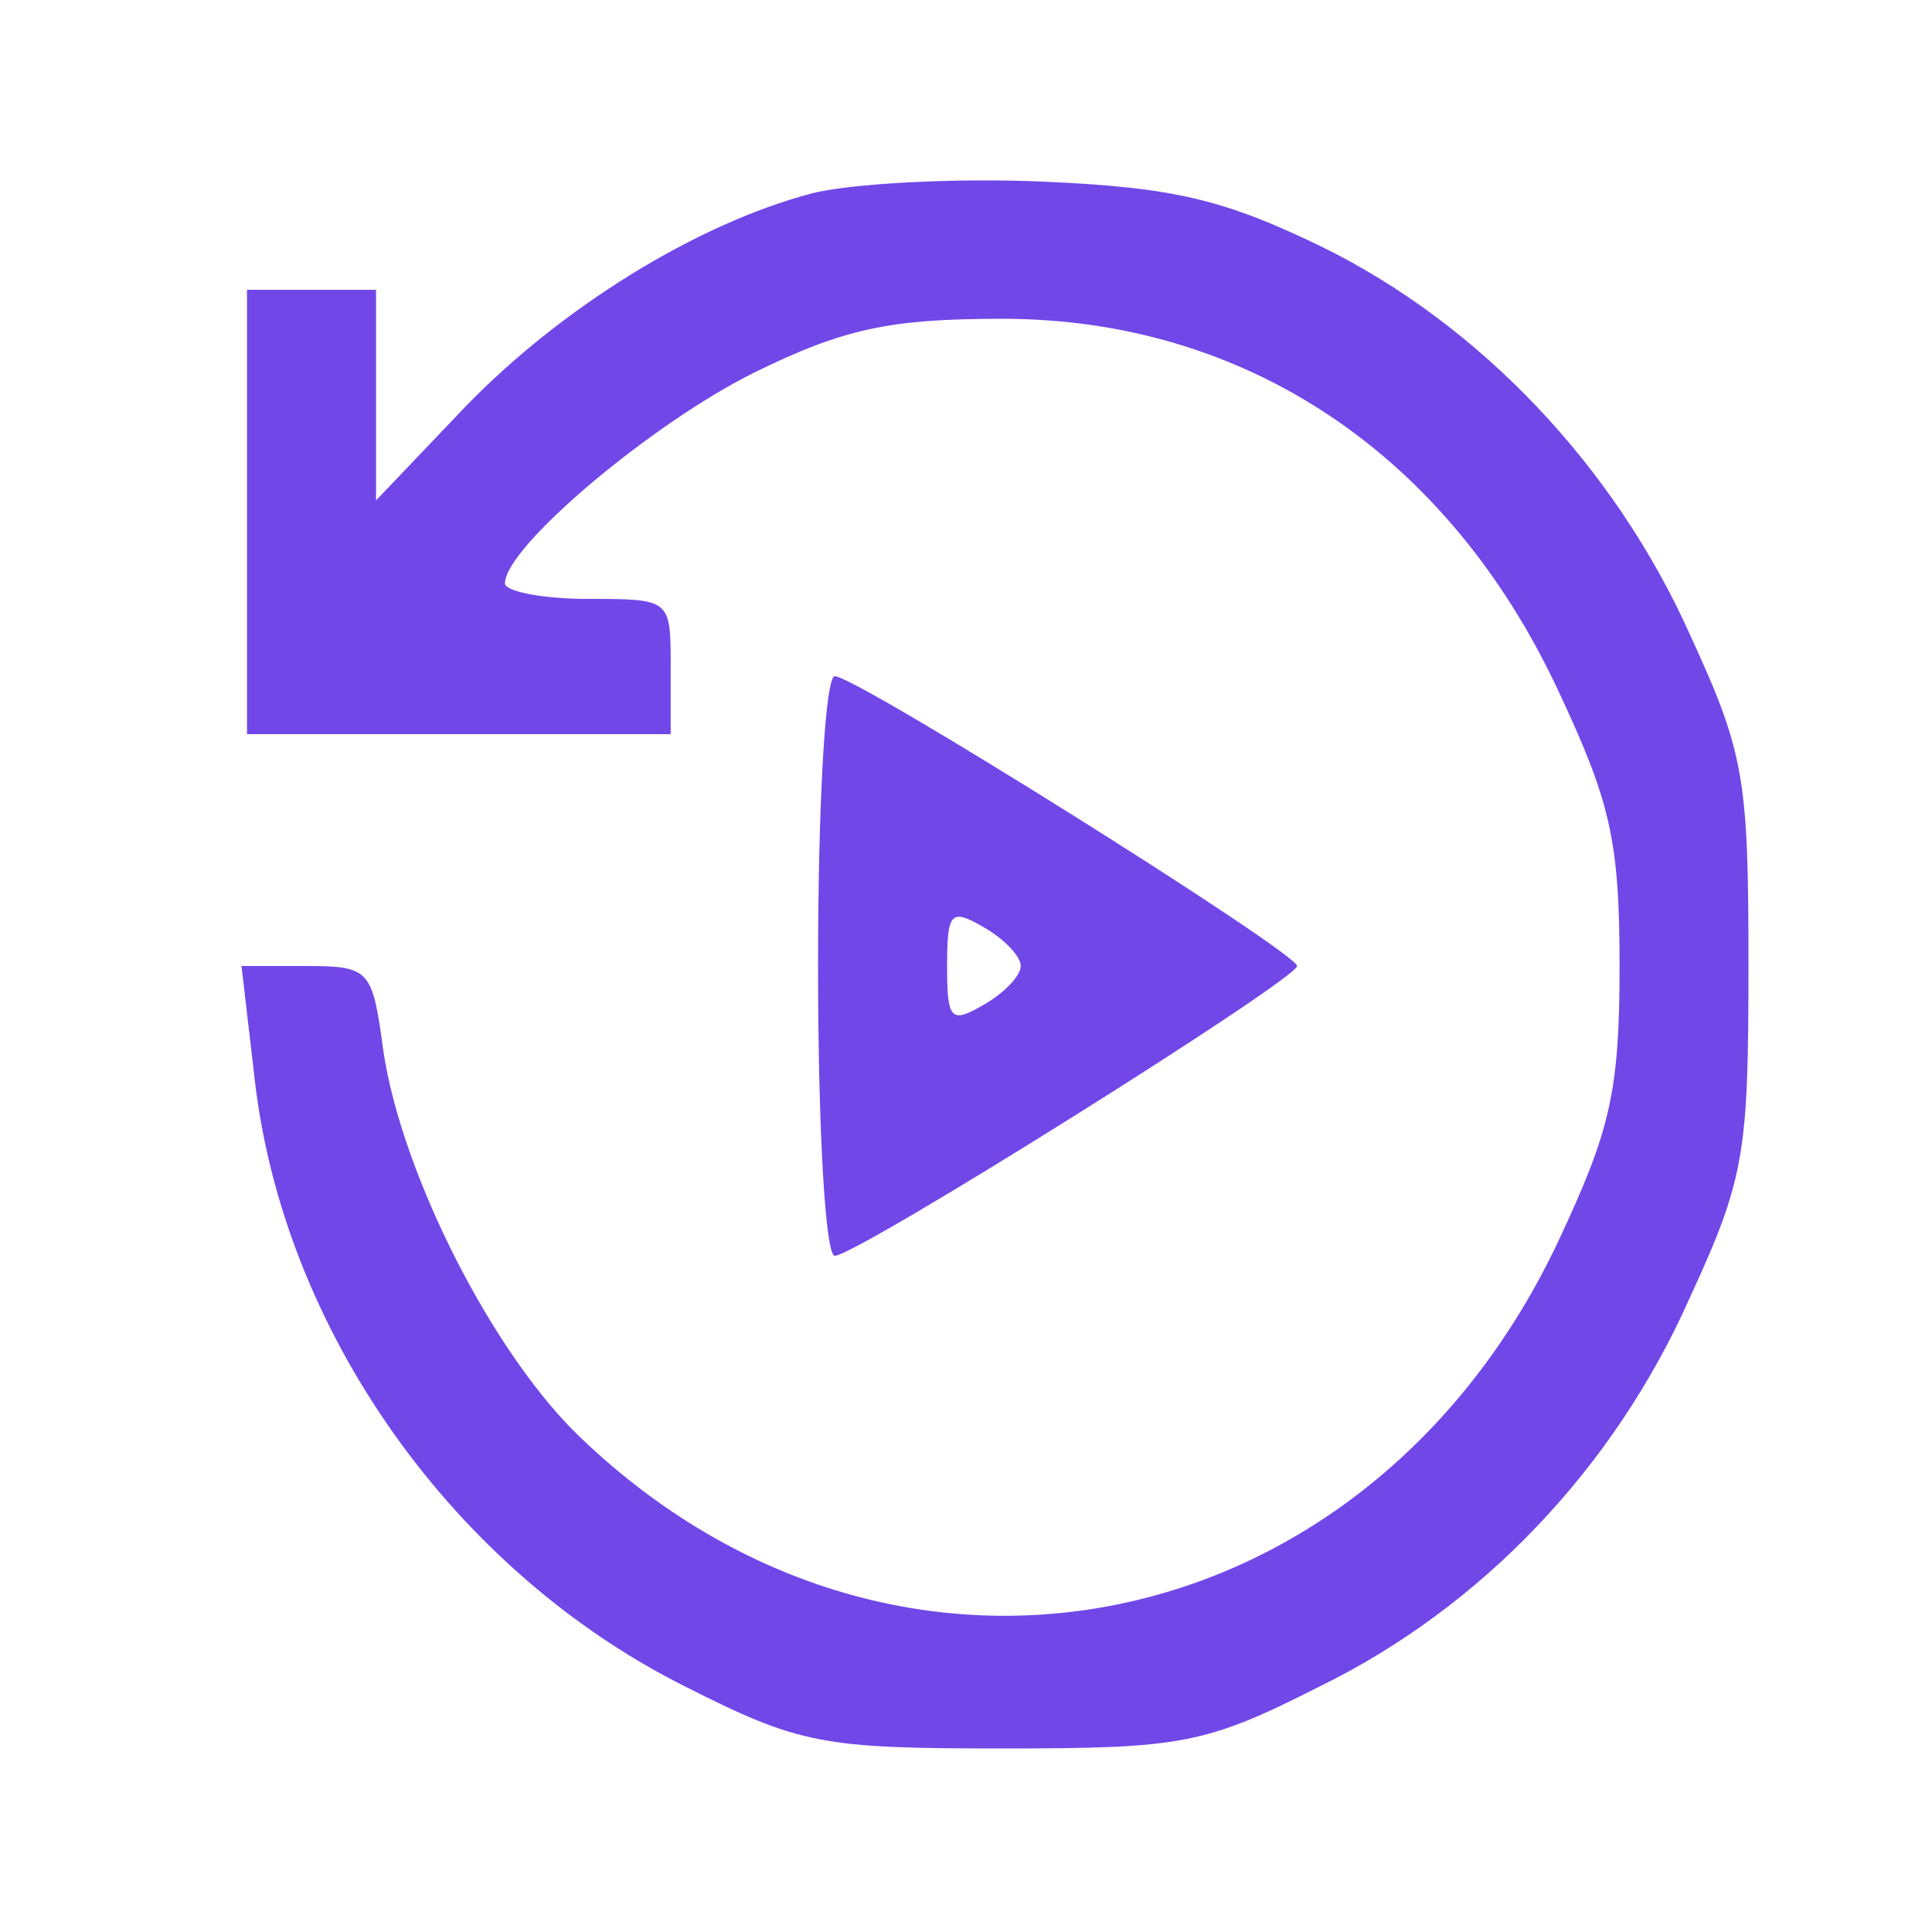
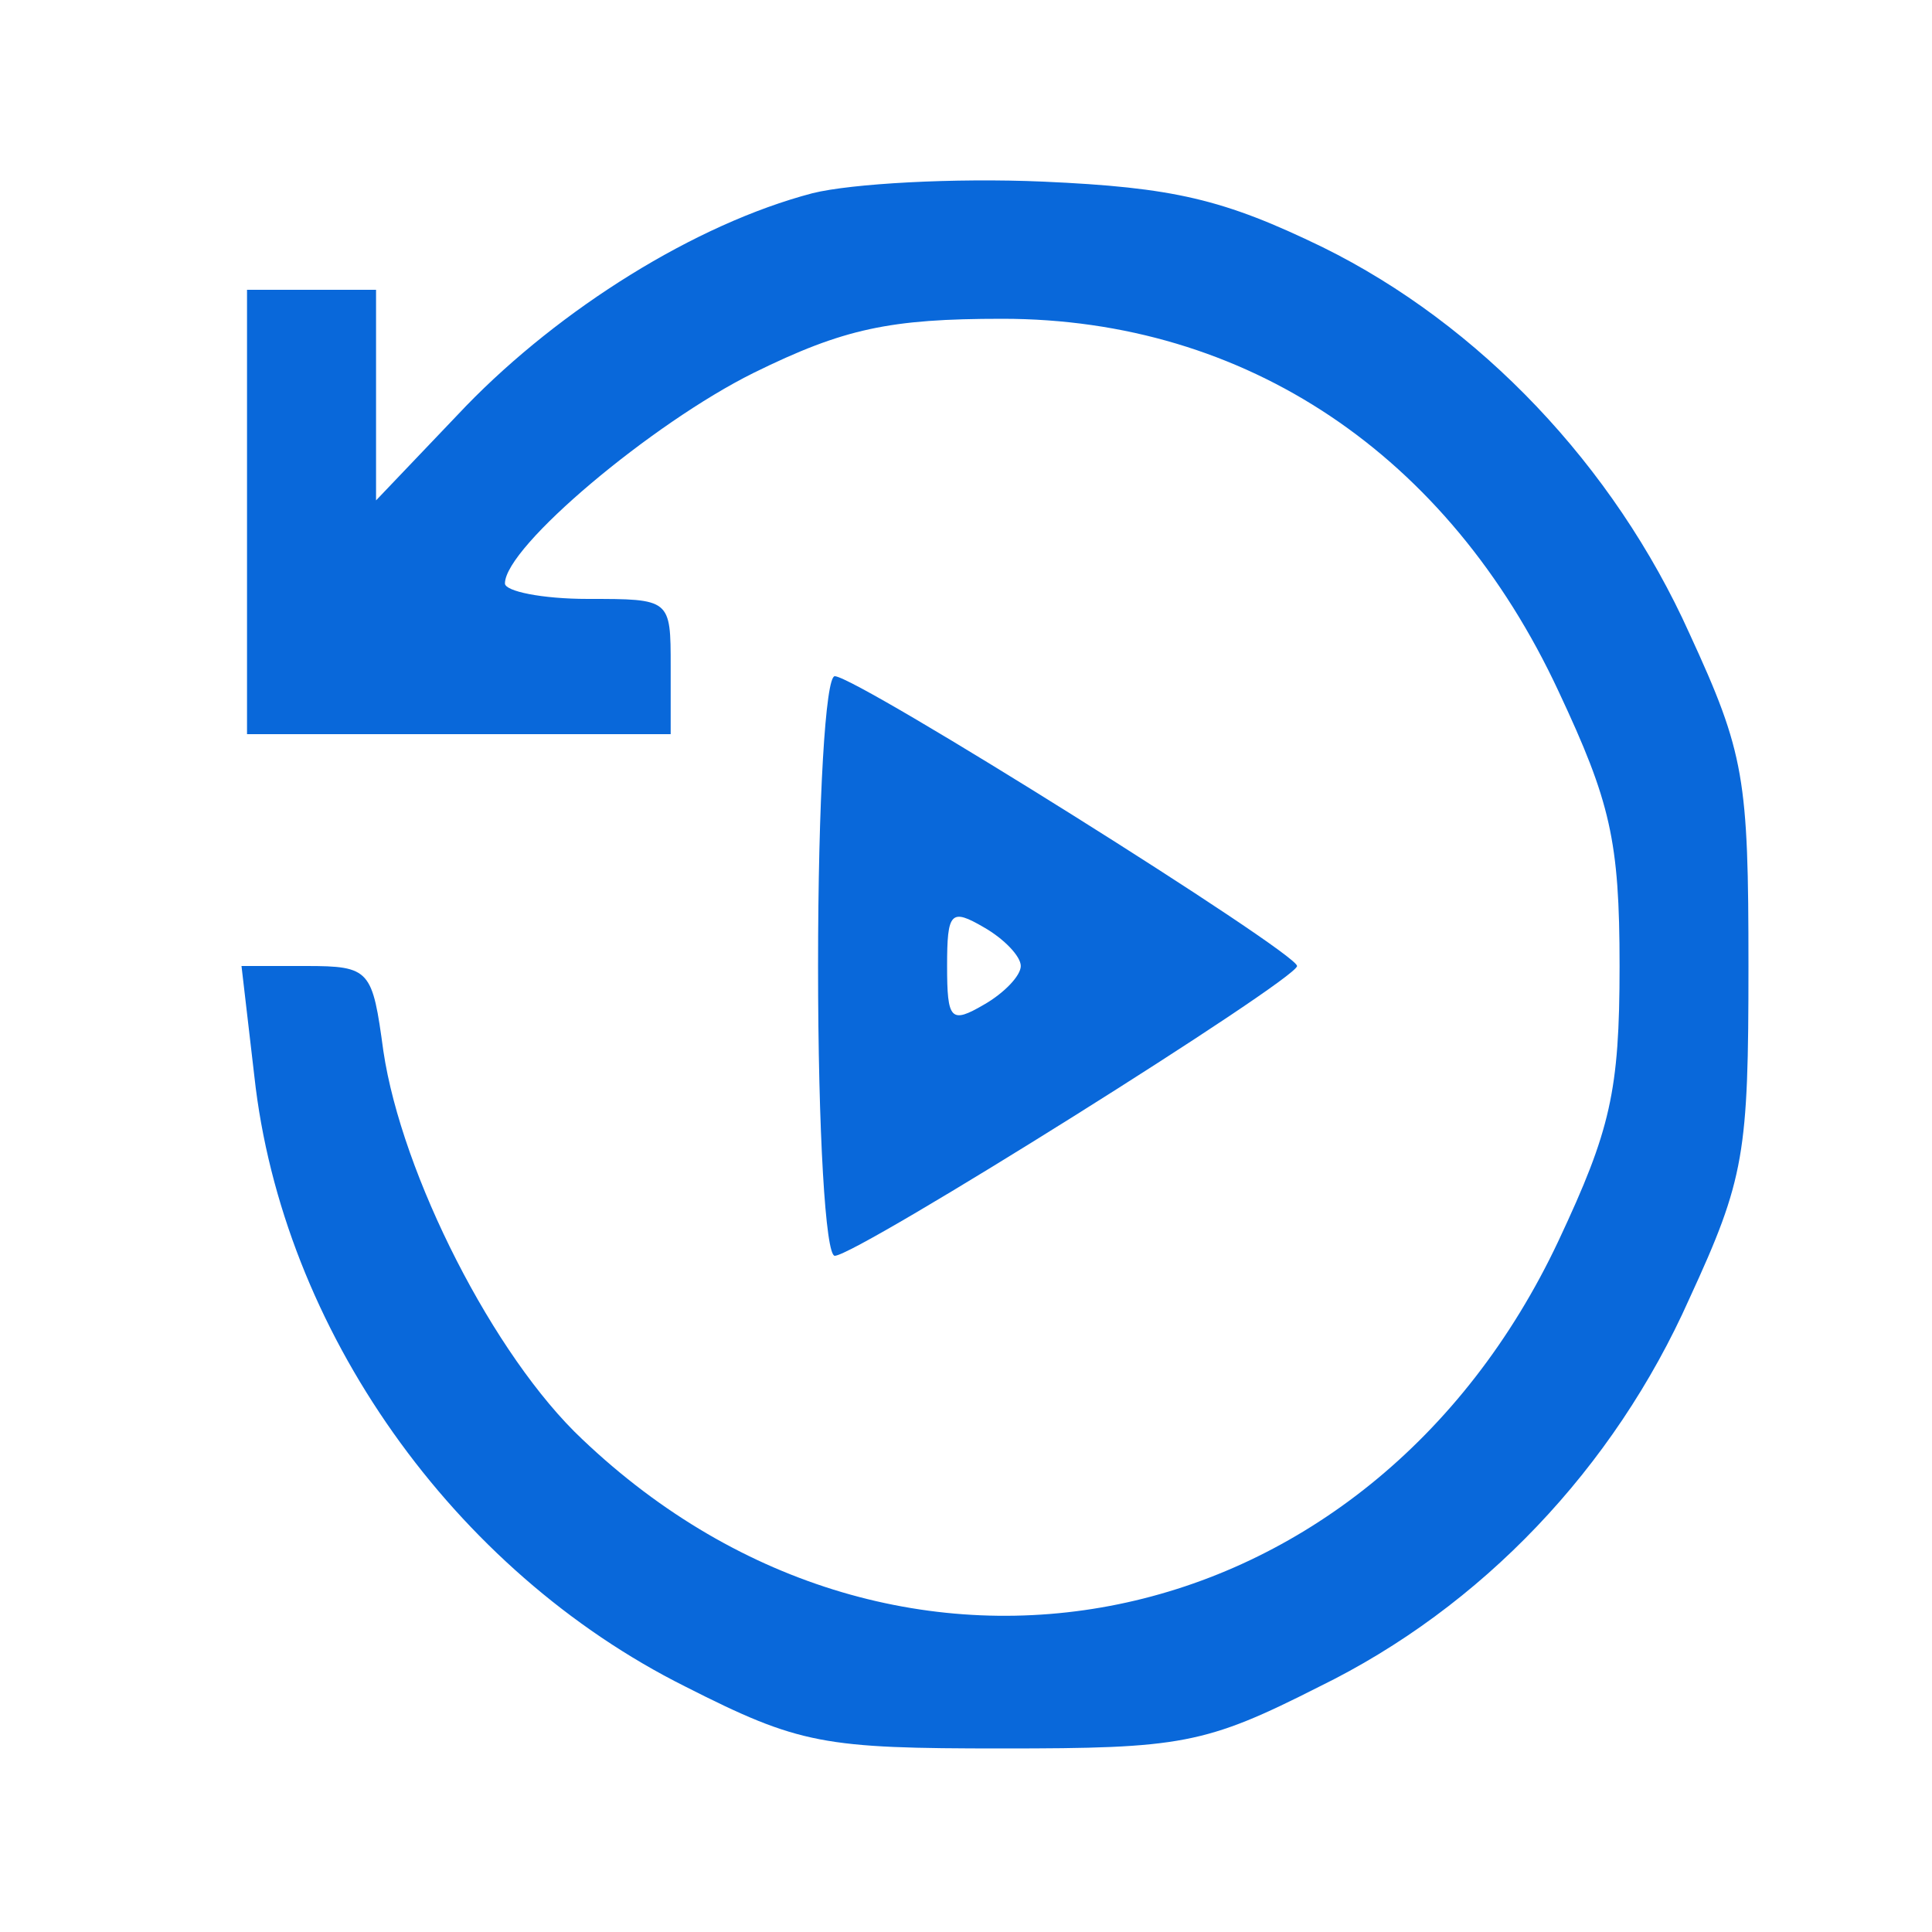
<svg xmlns="http://www.w3.org/2000/svg" viewBox="0 0 14 14" fill="none">
-   <path d="M5.888 1.4C5.034 1.624 4.059 2.24 3.379 2.94L2.725 3.626V2.87V2.1H2.257H1.79V3.71V5.32H3.325H4.86V4.83C4.86 4.34 4.86 4.34 4.26 4.34C3.926 4.34 3.659 4.284 3.659 4.228C3.659 3.962 4.727 3.066 5.461 2.702C6.115 2.38 6.449 2.31 7.263 2.31C9.026 2.31 10.494 3.29 11.295 5.012C11.669 5.81 11.736 6.09 11.736 7C11.736 7.91 11.669 8.19 11.295 8.988C9.92 11.914 6.516 12.614 4.22 10.43C3.579 9.828 2.911 8.512 2.778 7.616C2.698 7.028 2.684 7 2.217 7H1.75L1.843 7.798C2.044 9.632 3.285 11.382 4.967 12.222C5.795 12.642 5.968 12.67 7.263 12.67C8.558 12.67 8.732 12.642 9.56 12.222C10.734 11.648 11.695 10.64 12.243 9.408C12.643 8.54 12.67 8.358 12.67 7C12.67 5.642 12.643 5.46 12.243 4.592C11.695 3.374 10.721 2.352 9.586 1.792C8.865 1.442 8.505 1.358 7.557 1.316C6.916 1.288 6.169 1.33 5.888 1.4Z" fill="#7147E8" />
-   <path d="M5.928 7C5.928 8.204 5.982 9.1 6.049 9.1C6.209 9.1 9.399 7.098 9.399 7C9.399 6.902 6.209 4.9 6.049 4.9C5.982 4.9 5.928 5.796 5.928 7ZM7.397 7C7.397 7.07 7.277 7.196 7.13 7.28C6.89 7.42 6.863 7.392 6.863 7C6.863 6.608 6.89 6.58 7.13 6.72C7.277 6.804 7.397 6.93 7.397 7Z" fill="#7147E8" />
+   <path d="M5.888 1.4C5.034 1.624 4.059 2.24 3.379 2.94L2.725 3.626V2.87V2.1H2.257H1.79V3.71V5.32H3.325H4.86V4.83C4.86 4.34 4.86 4.34 4.26 4.34C3.926 4.34 3.659 4.284 3.659 4.228C3.659 3.962 4.727 3.066 5.461 2.702C6.115 2.38 6.449 2.31 7.263 2.31C9.026 2.31 10.494 3.29 11.295 5.012C11.669 5.81 11.736 6.09 11.736 7C11.736 7.91 11.669 8.19 11.295 8.988C9.92 11.914 6.516 12.614 4.22 10.43C3.579 9.828 2.911 8.512 2.778 7.616C2.698 7.028 2.684 7 2.217 7H1.75L1.843 7.798C2.044 9.632 3.285 11.382 4.967 12.222C5.795 12.642 5.968 12.67 7.263 12.67C8.558 12.67 8.732 12.642 9.56 12.222C10.734 11.648 11.695 10.64 12.243 9.408C12.643 8.54 12.67 8.358 12.67 7C12.67 5.642 12.643 5.46 12.243 4.592C11.695 3.374 10.721 2.352 9.586 1.792C8.865 1.442 8.505 1.358 7.557 1.316C6.916 1.288 6.169 1.33 5.888 1.4Z" fill="#0968da" />
+   <path d="M5.928 7C5.928 8.204 5.982 9.1 6.049 9.1C6.209 9.1 9.399 7.098 9.399 7C9.399 6.902 6.209 4.9 6.049 4.9C5.982 4.9 5.928 5.796 5.928 7ZM7.397 7C7.397 7.07 7.277 7.196 7.13 7.28C6.89 7.42 6.863 7.392 6.863 7C6.863 6.608 6.89 6.58 7.13 6.72C7.277 6.804 7.397 6.93 7.397 7Z" fill="#0968da" />
</svg>
